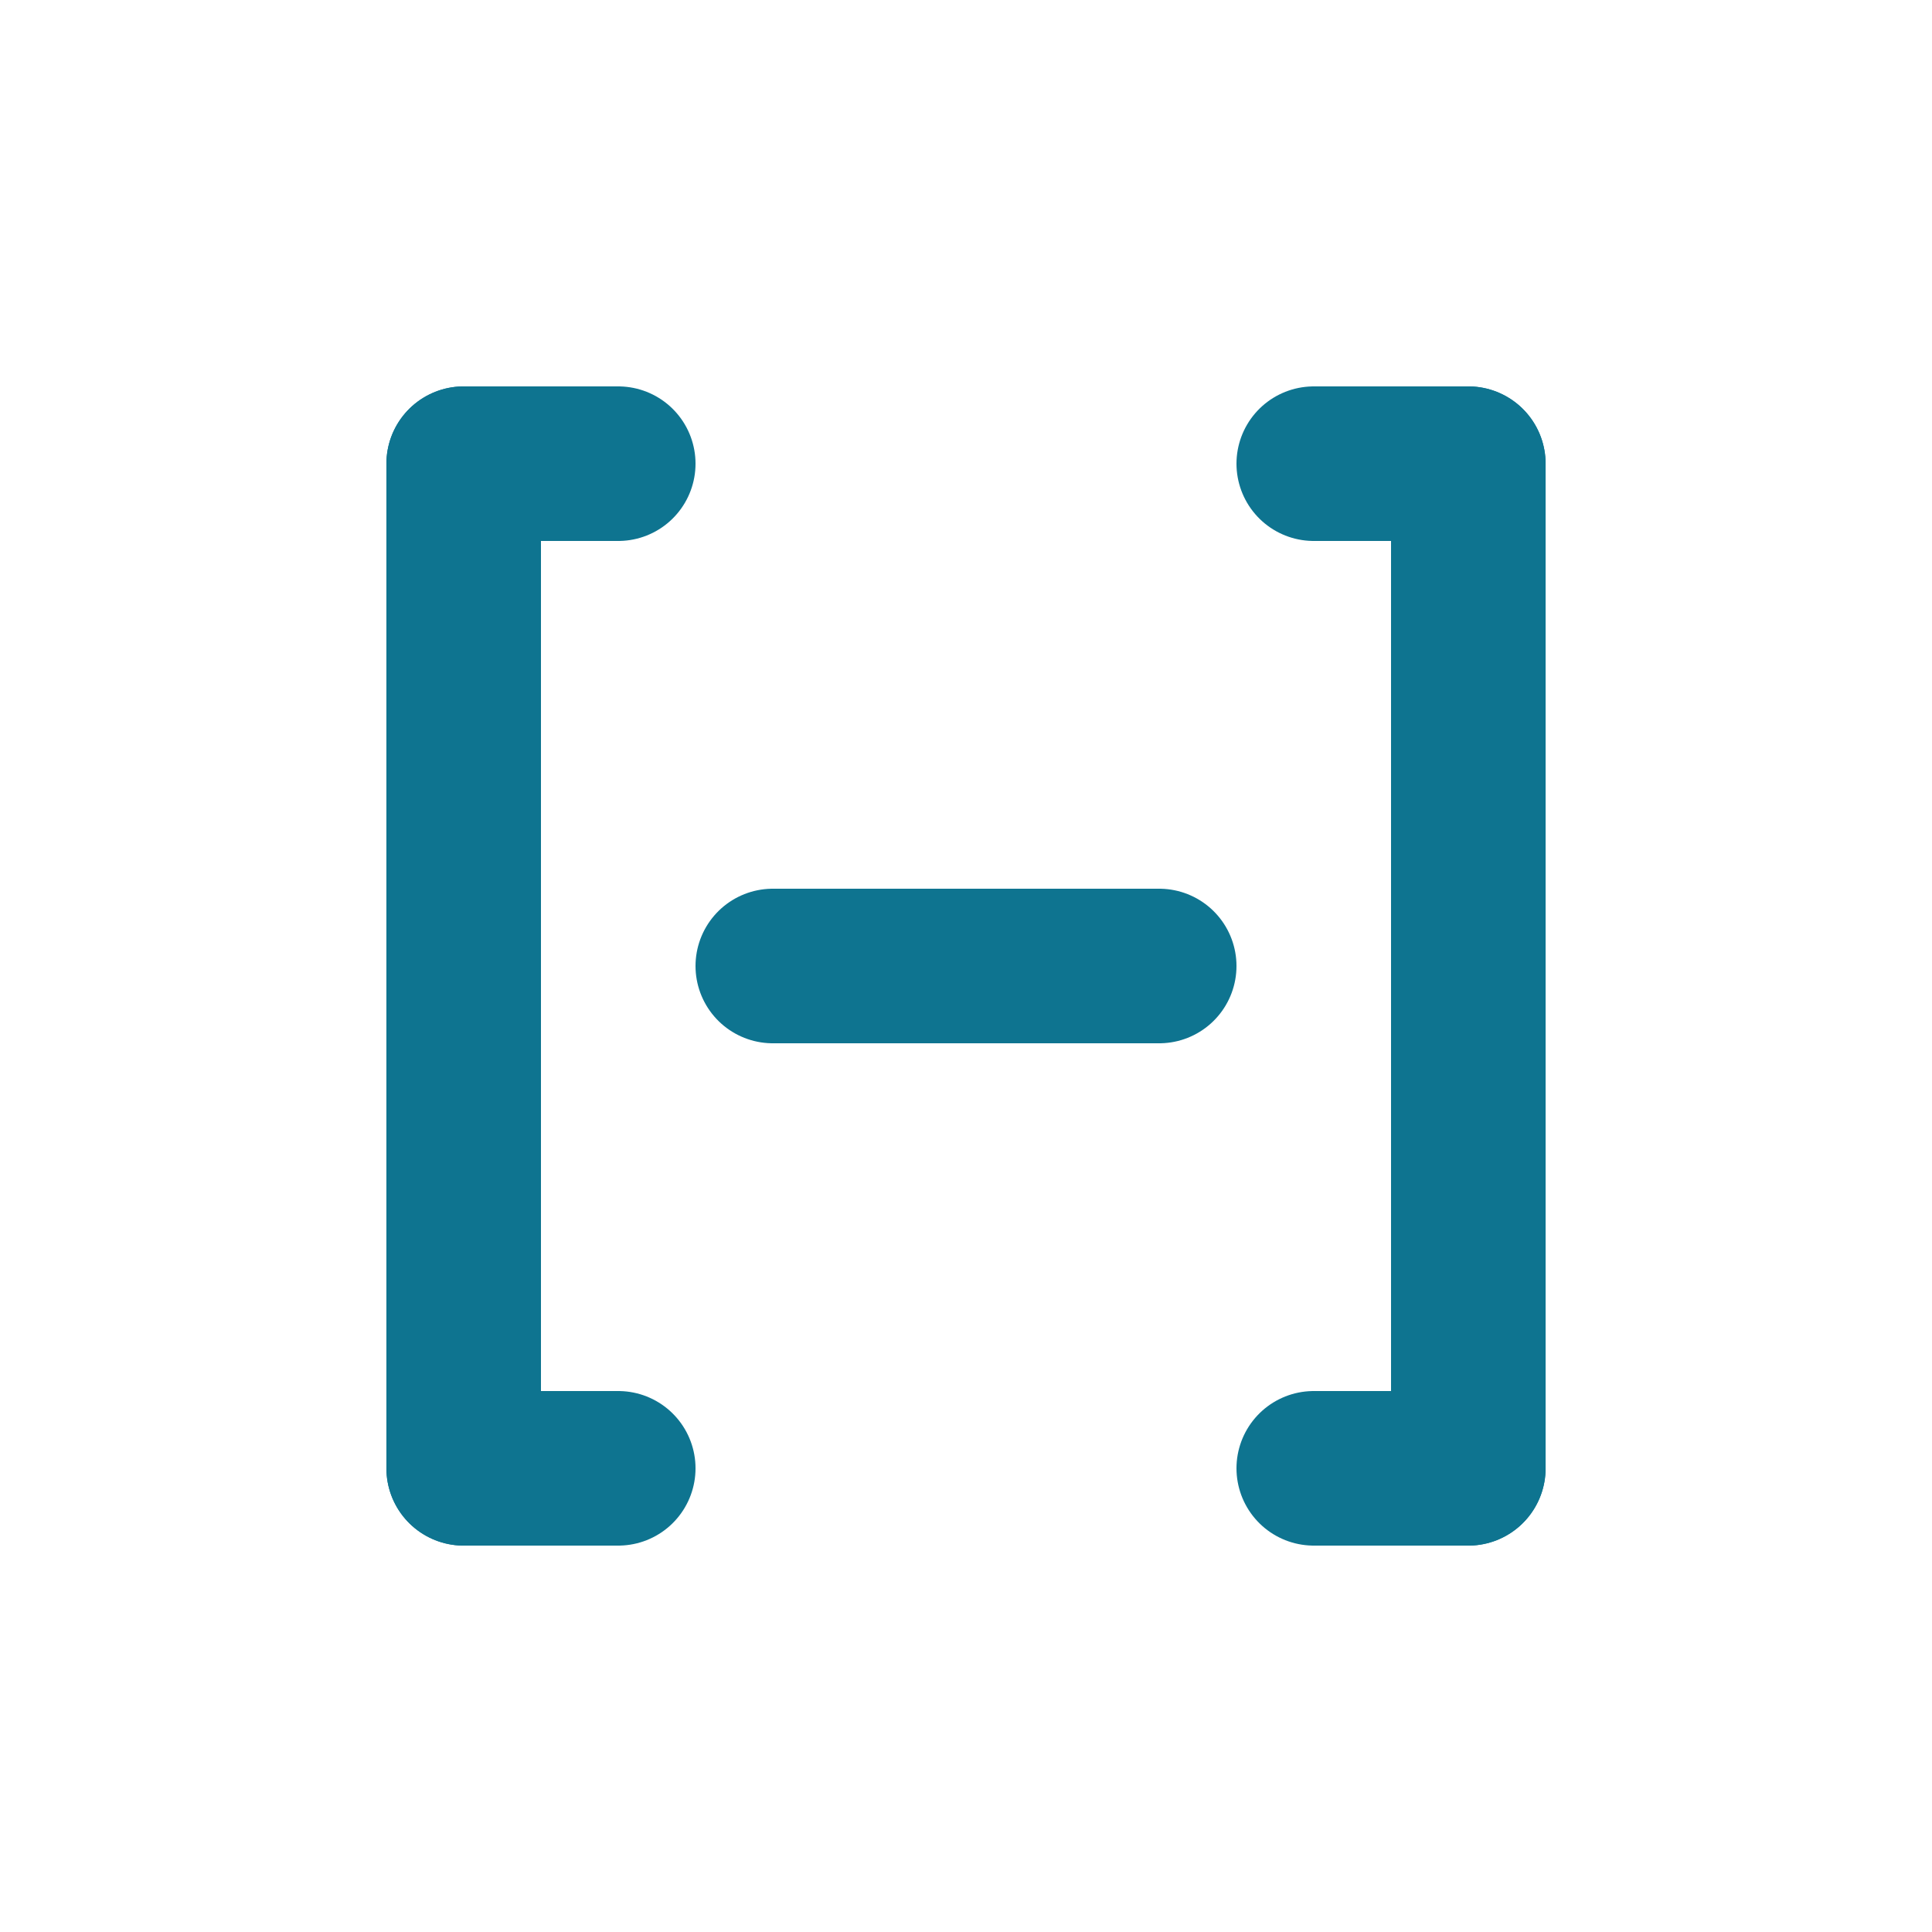
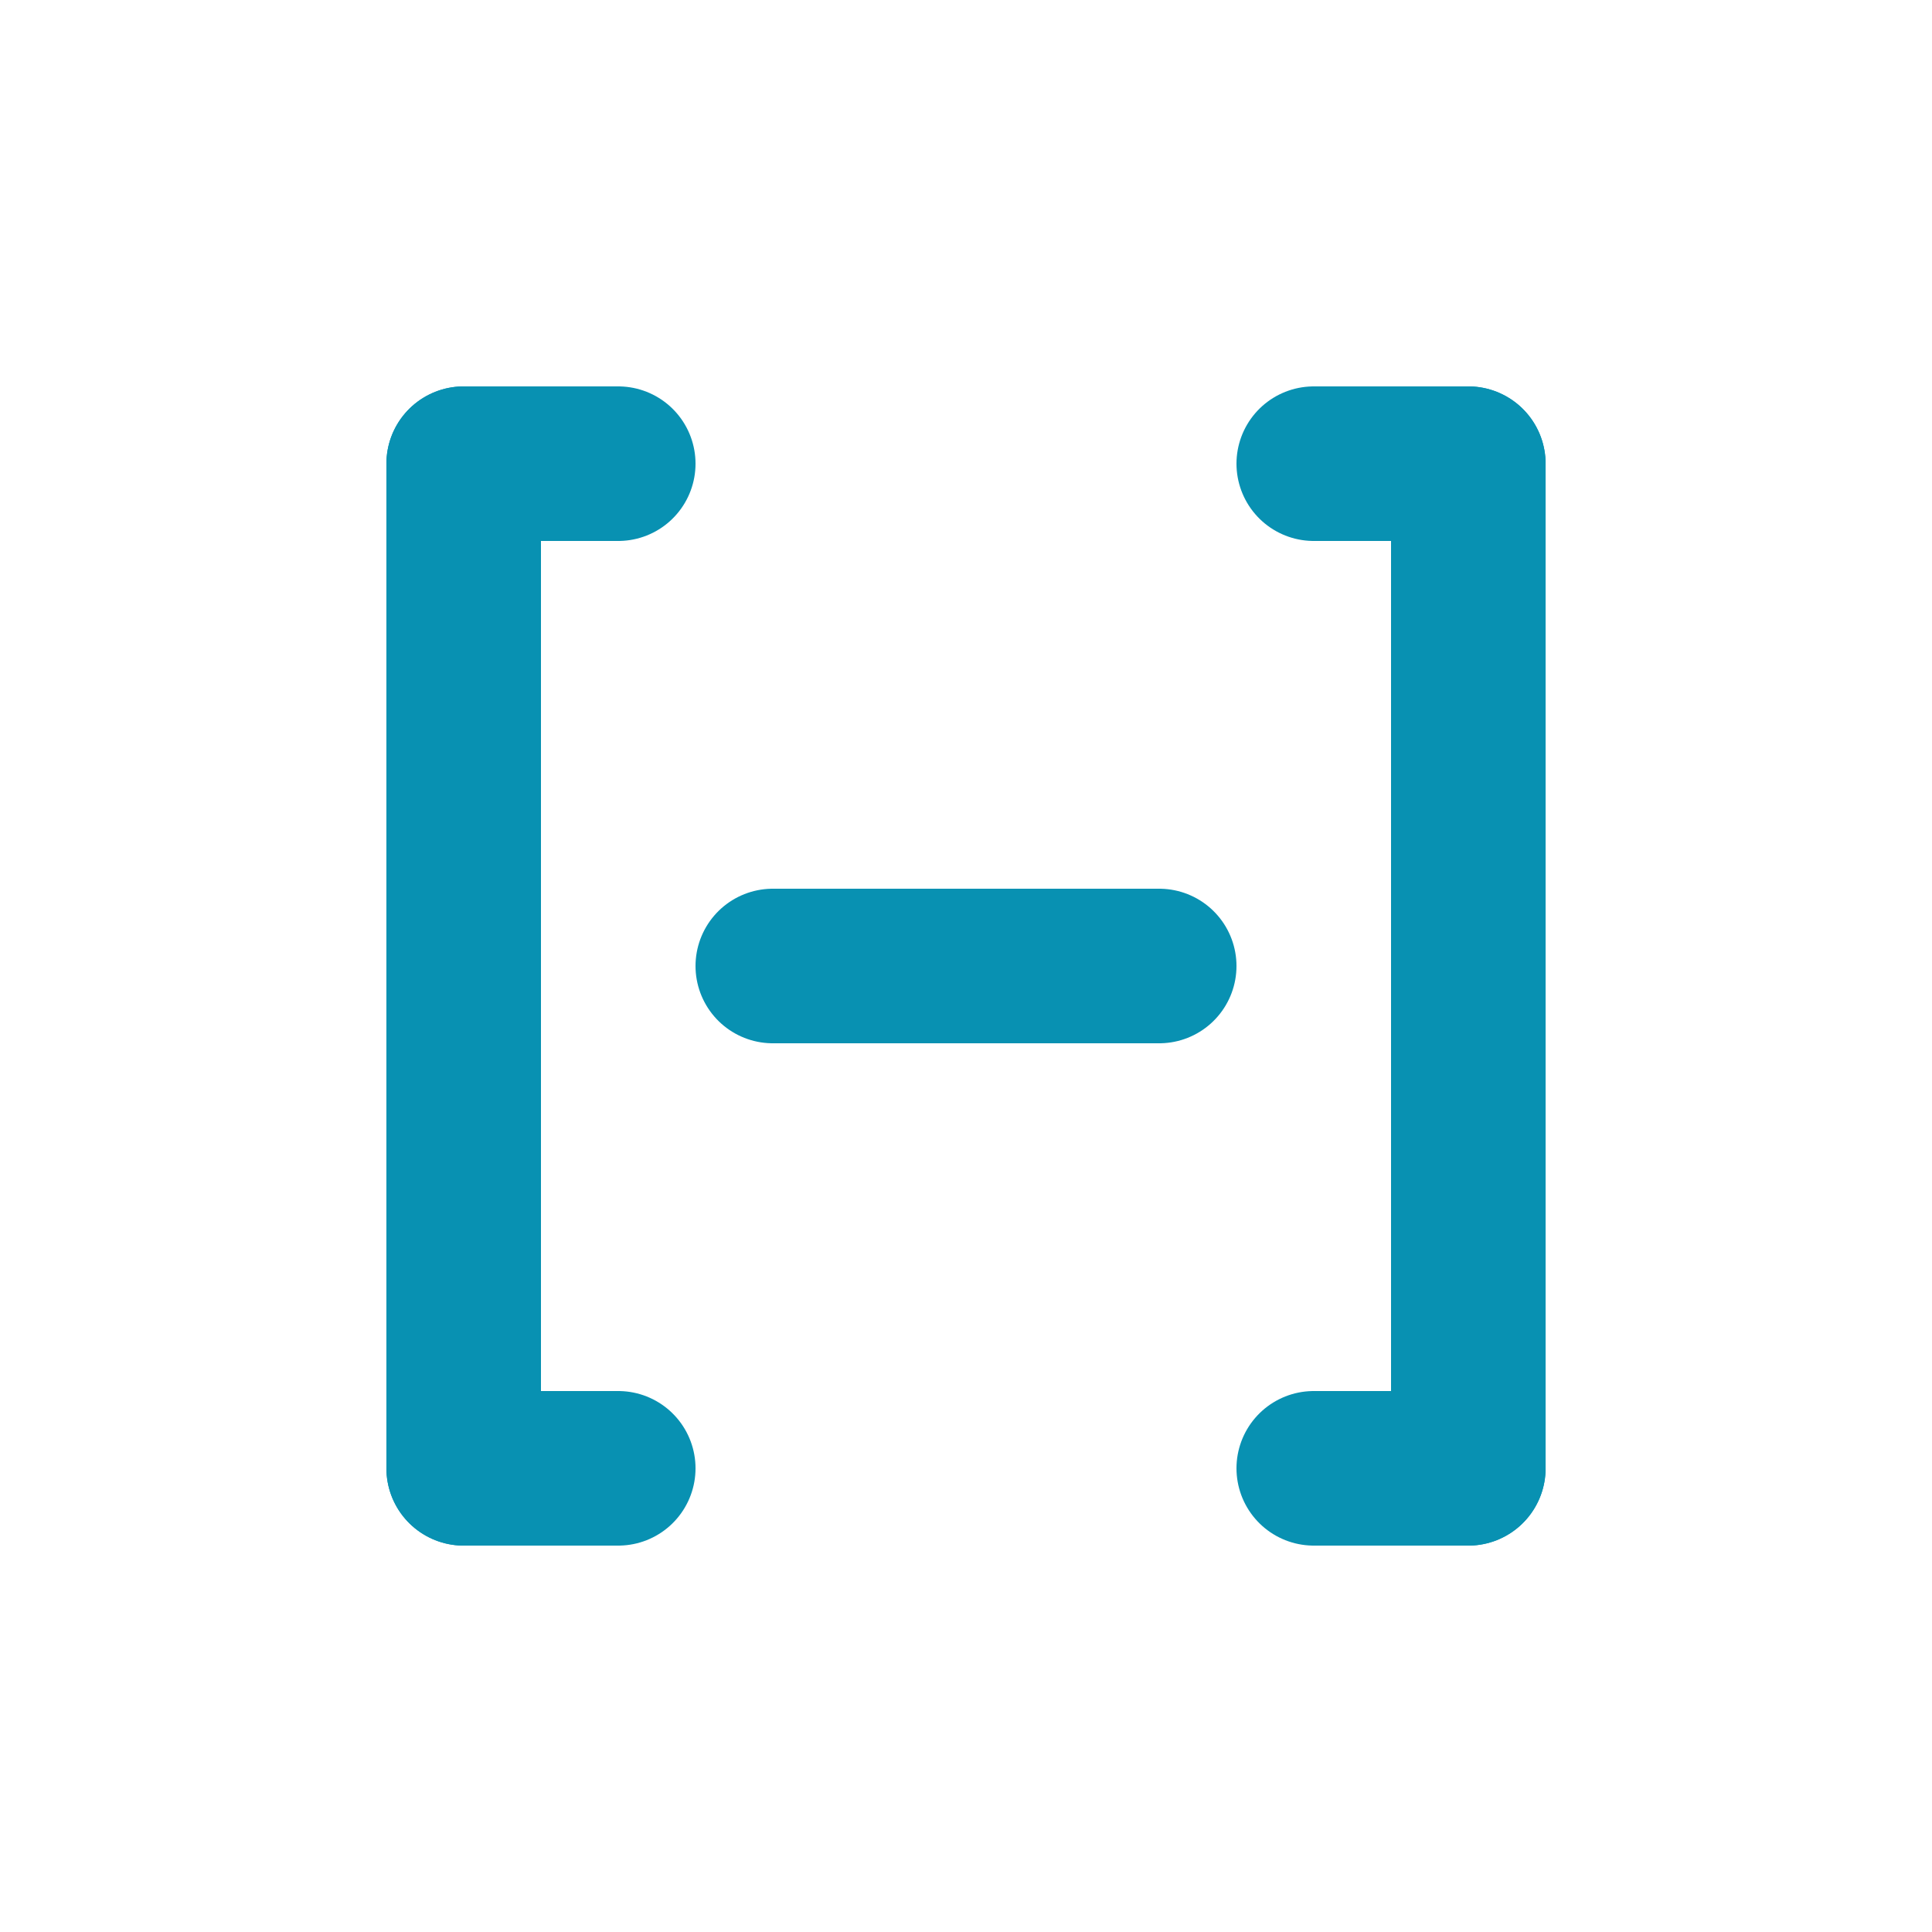
<svg xmlns="http://www.w3.org/2000/svg" viewBox="0 0 50 50" fill="none">
  <style>
-         line { stroke: #0e7490; }
+         line { stroke: #0891b2; }
        @media (prefers-color-scheme: dark) {
-             line { stroke: #6dd4e0; }
+             line { stroke: #22d3ee; }
        }
    </style>
  <line x1="12" y1="12" x2="12" y2="38" stroke-width="4" stroke-linecap="round" />
  <line x1="12" y1="12" x2="16" y2="12" stroke-width="4" stroke-linecap="round" />
  <line x1="12" y1="38" x2="16" y2="38" stroke-width="4" stroke-linecap="round" />
  <line x1="20" y1="25" x2="30" y2="25" stroke-width="4" stroke-linecap="round" />
  <line x1="38" y1="12" x2="38" y2="38" stroke-width="4" stroke-linecap="round" />
  <line x1="34" y1="12" x2="38" y2="12" stroke-width="4" stroke-linecap="round" />
  <line x1="34" y1="38" x2="38" y2="38" stroke-width="4" stroke-linecap="round" />
</svg>
